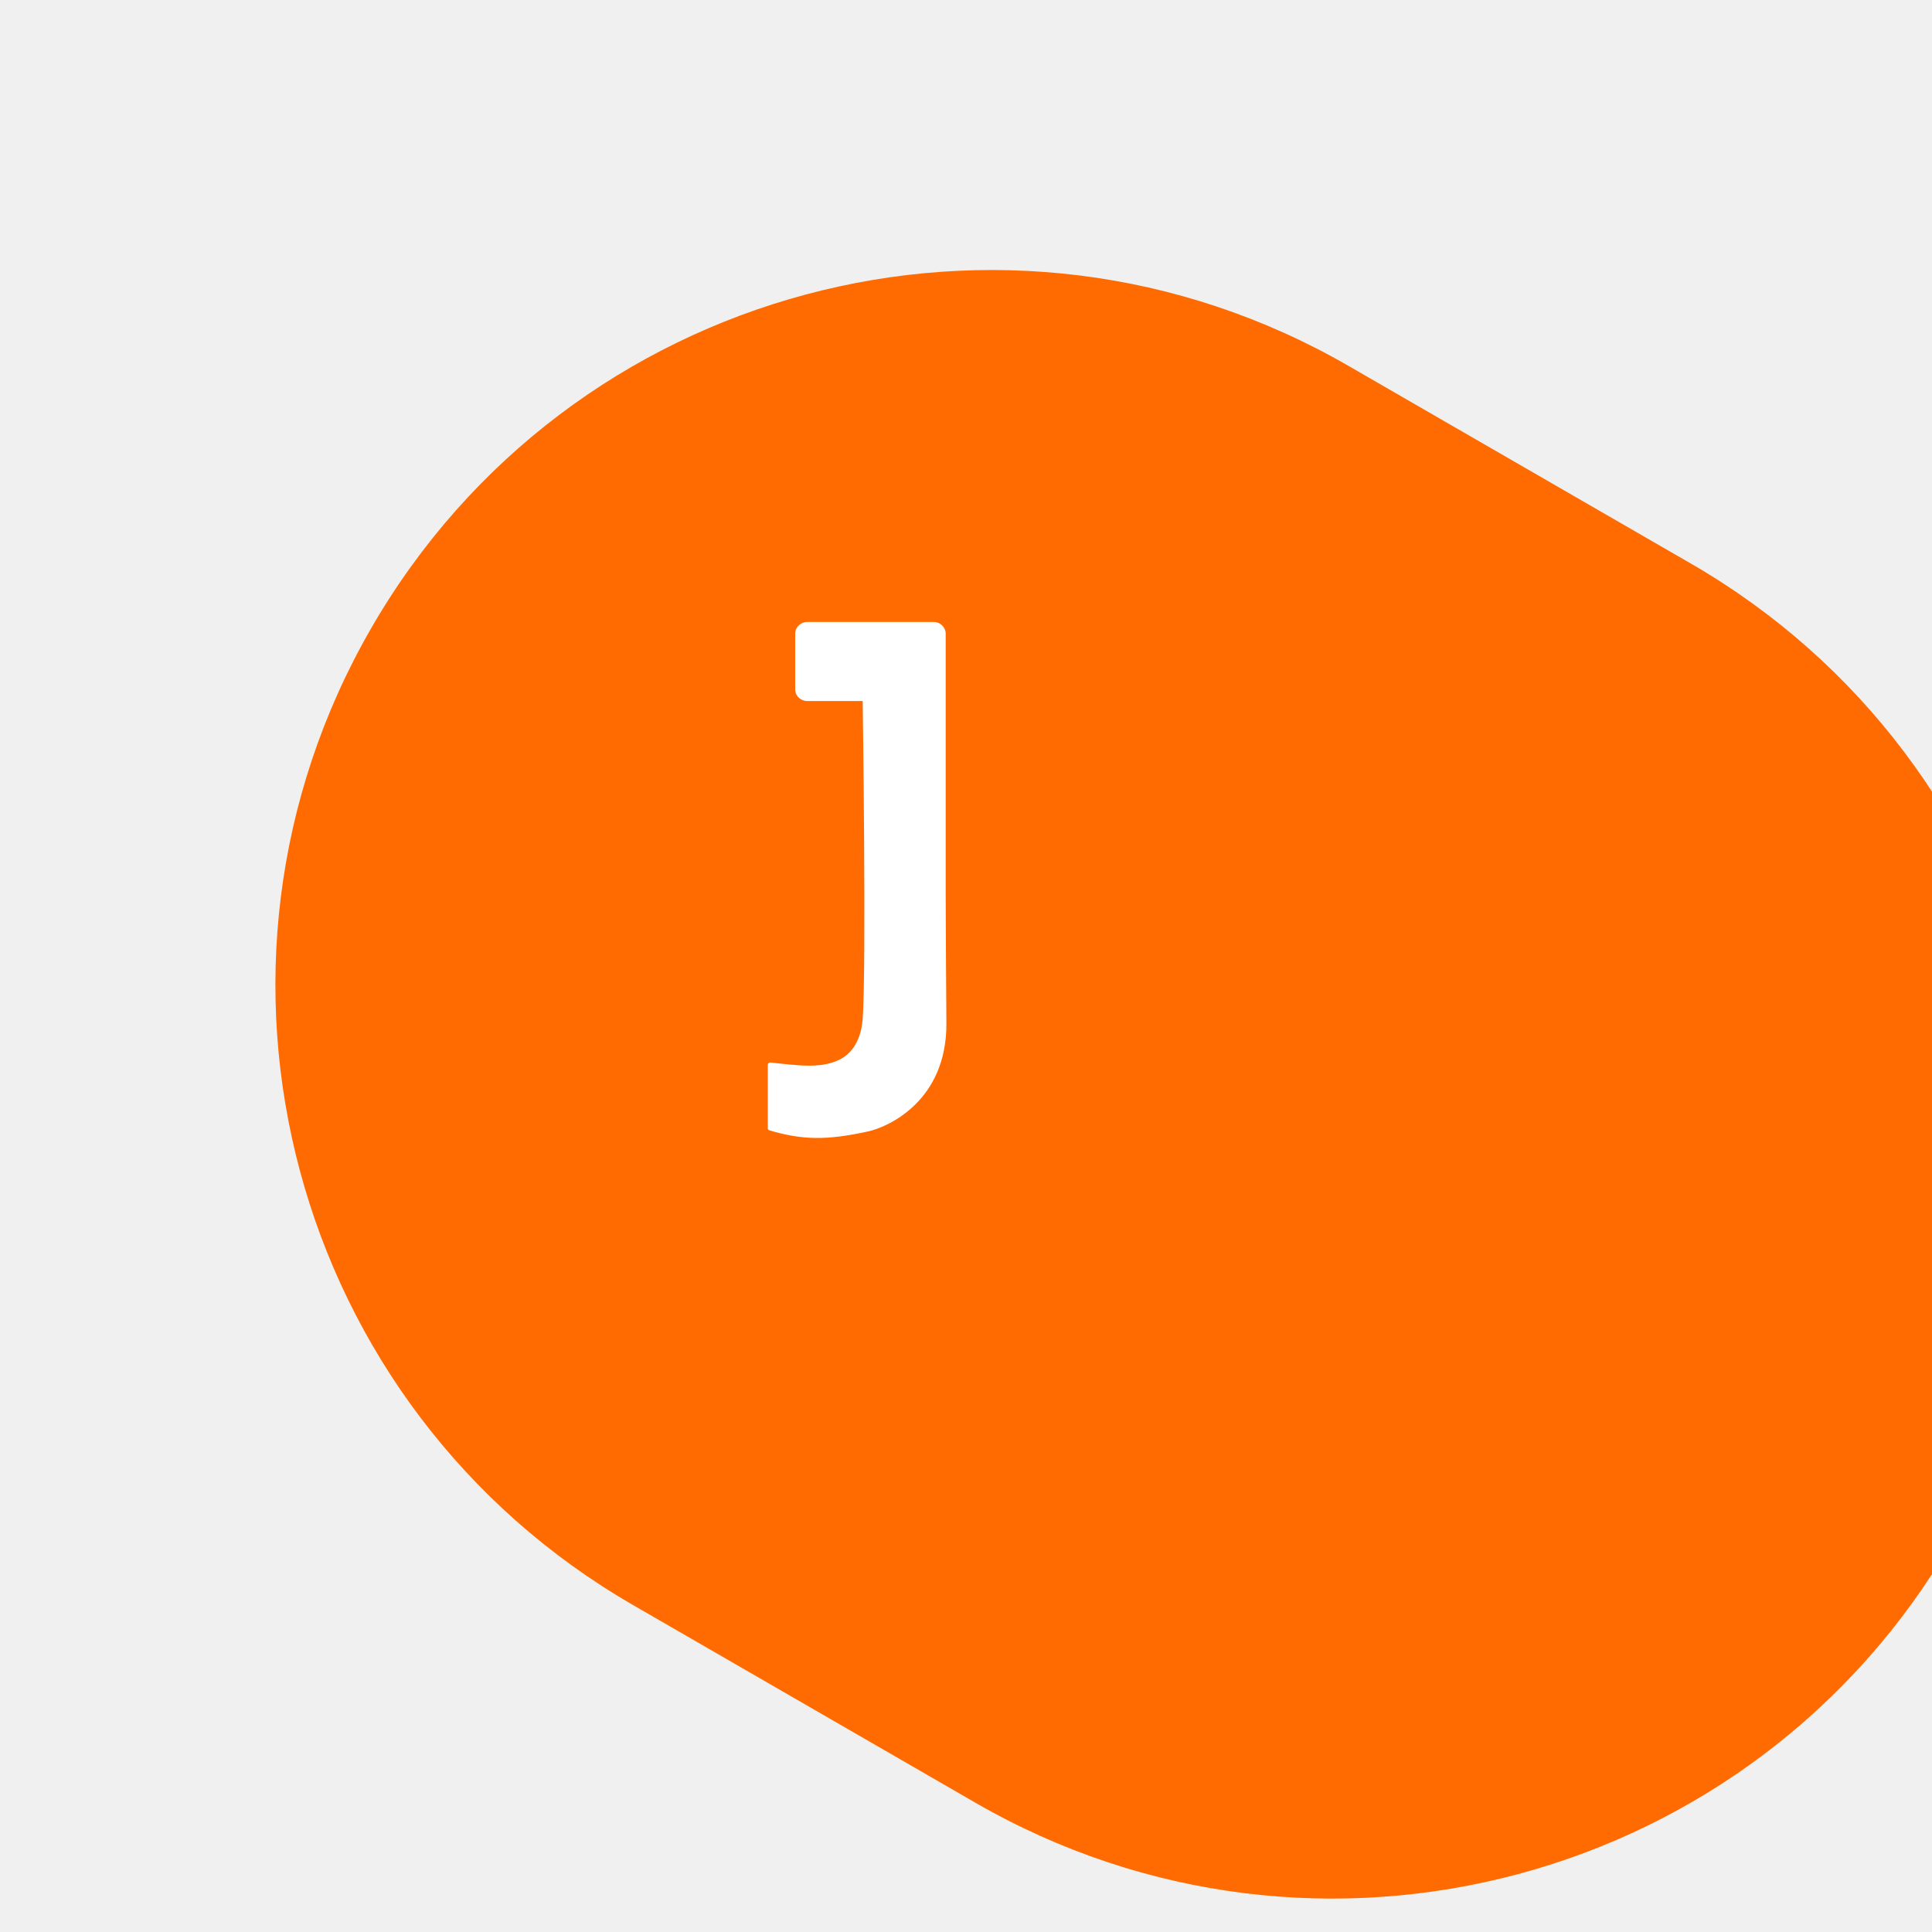
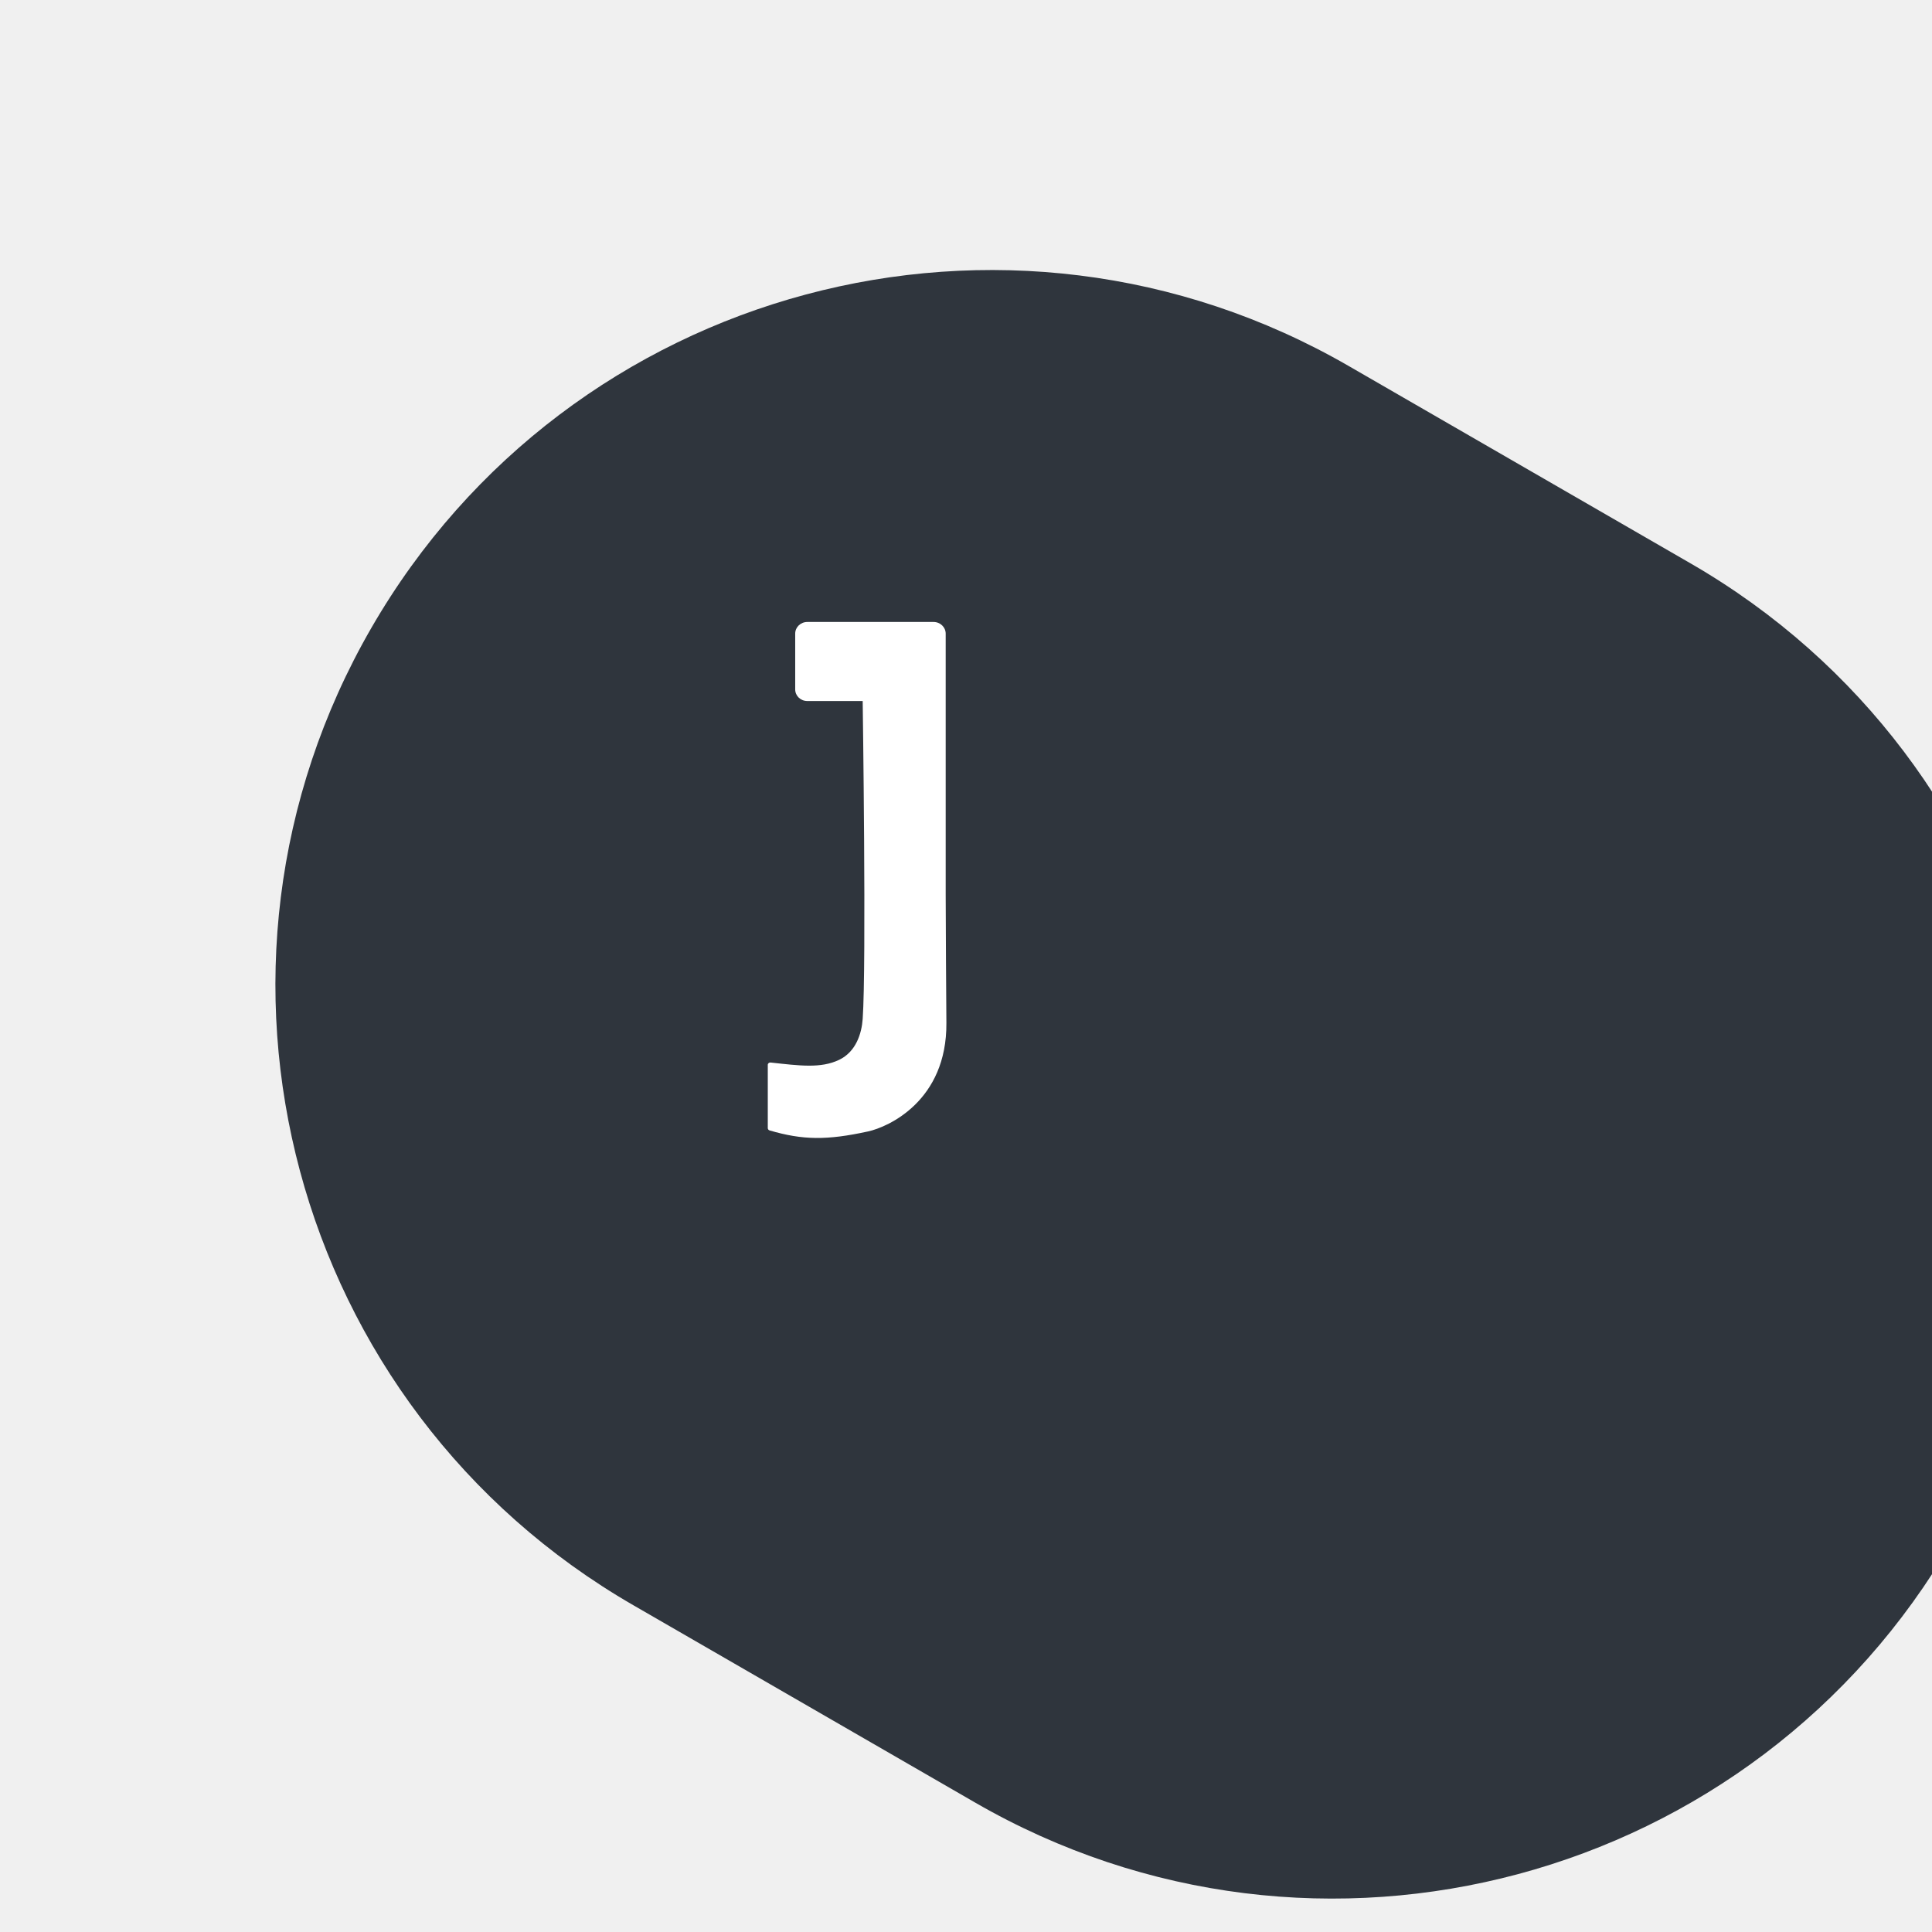
<svg xmlns="http://www.w3.org/2000/svg" width="74" height="74" viewBox="0 0 74 74" fill="none">
-   <rect x="27.926" y="0.317" width="69.932" height="54.806" rx="27.403" transform="rotate(30 27.9263 0.317139)" fill="#ff6b00" />
+   <rect x="27.926" y="0.317" width="69.932" height="54.806" rx="27.403" transform="rotate(30 27.9263 0.317139)" fill="#2f353d" />
  <path d="M35.759 23.823H30.921C30.665 23.823 30.458 24.023 30.458 24.269V26.406C30.458 26.652 30.665 26.851 30.921 26.851H33.043C33.043 26.851 33.188 36.974 33.043 39.026C33.004 39.585 32.788 40.281 32.145 40.592C31.439 40.933 30.615 40.816 29.513 40.697C29.459 40.691 29.408 40.733 29.408 40.785V43.21C29.408 43.248 29.435 43.285 29.475 43.297C30.751 43.672 31.673 43.68 33.247 43.337C34.011 43.172 36.274 42.171 36.249 39.178C36.243 38.514 36.222 35.191 36.222 34.255V24.269C36.222 24.023 36.014 23.823 35.759 23.823Z" fill="white" />
</svg>
